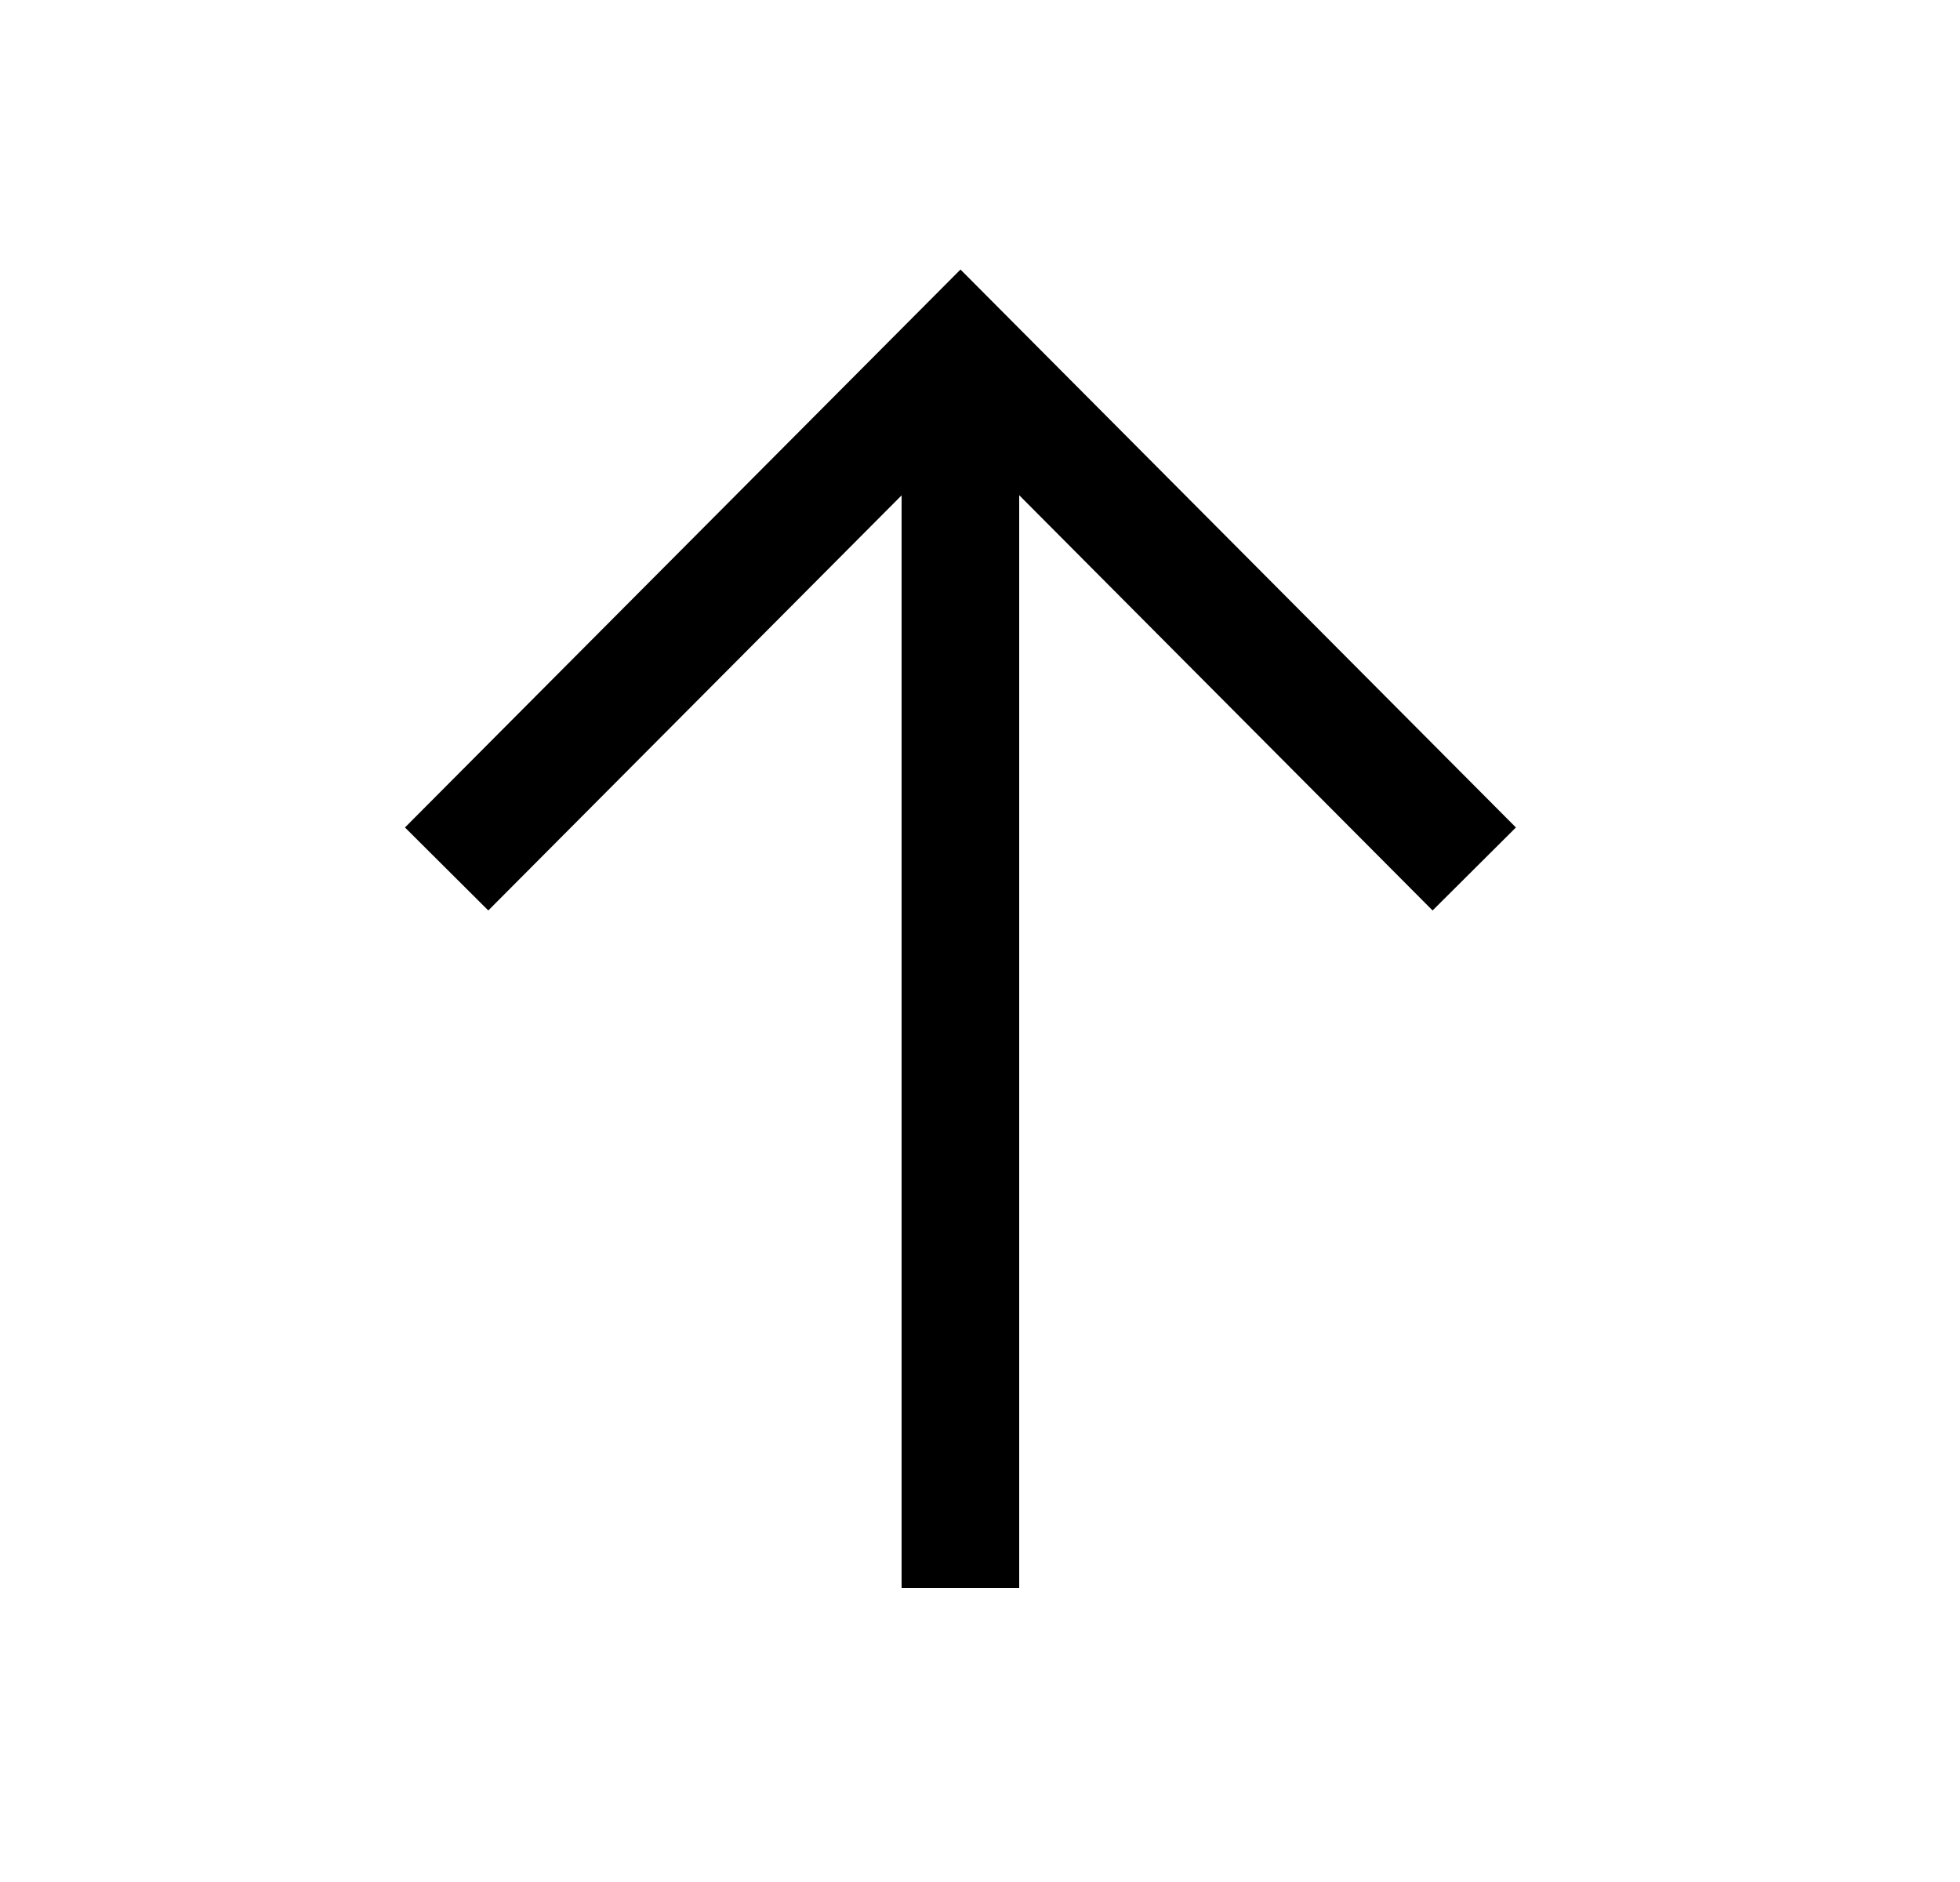
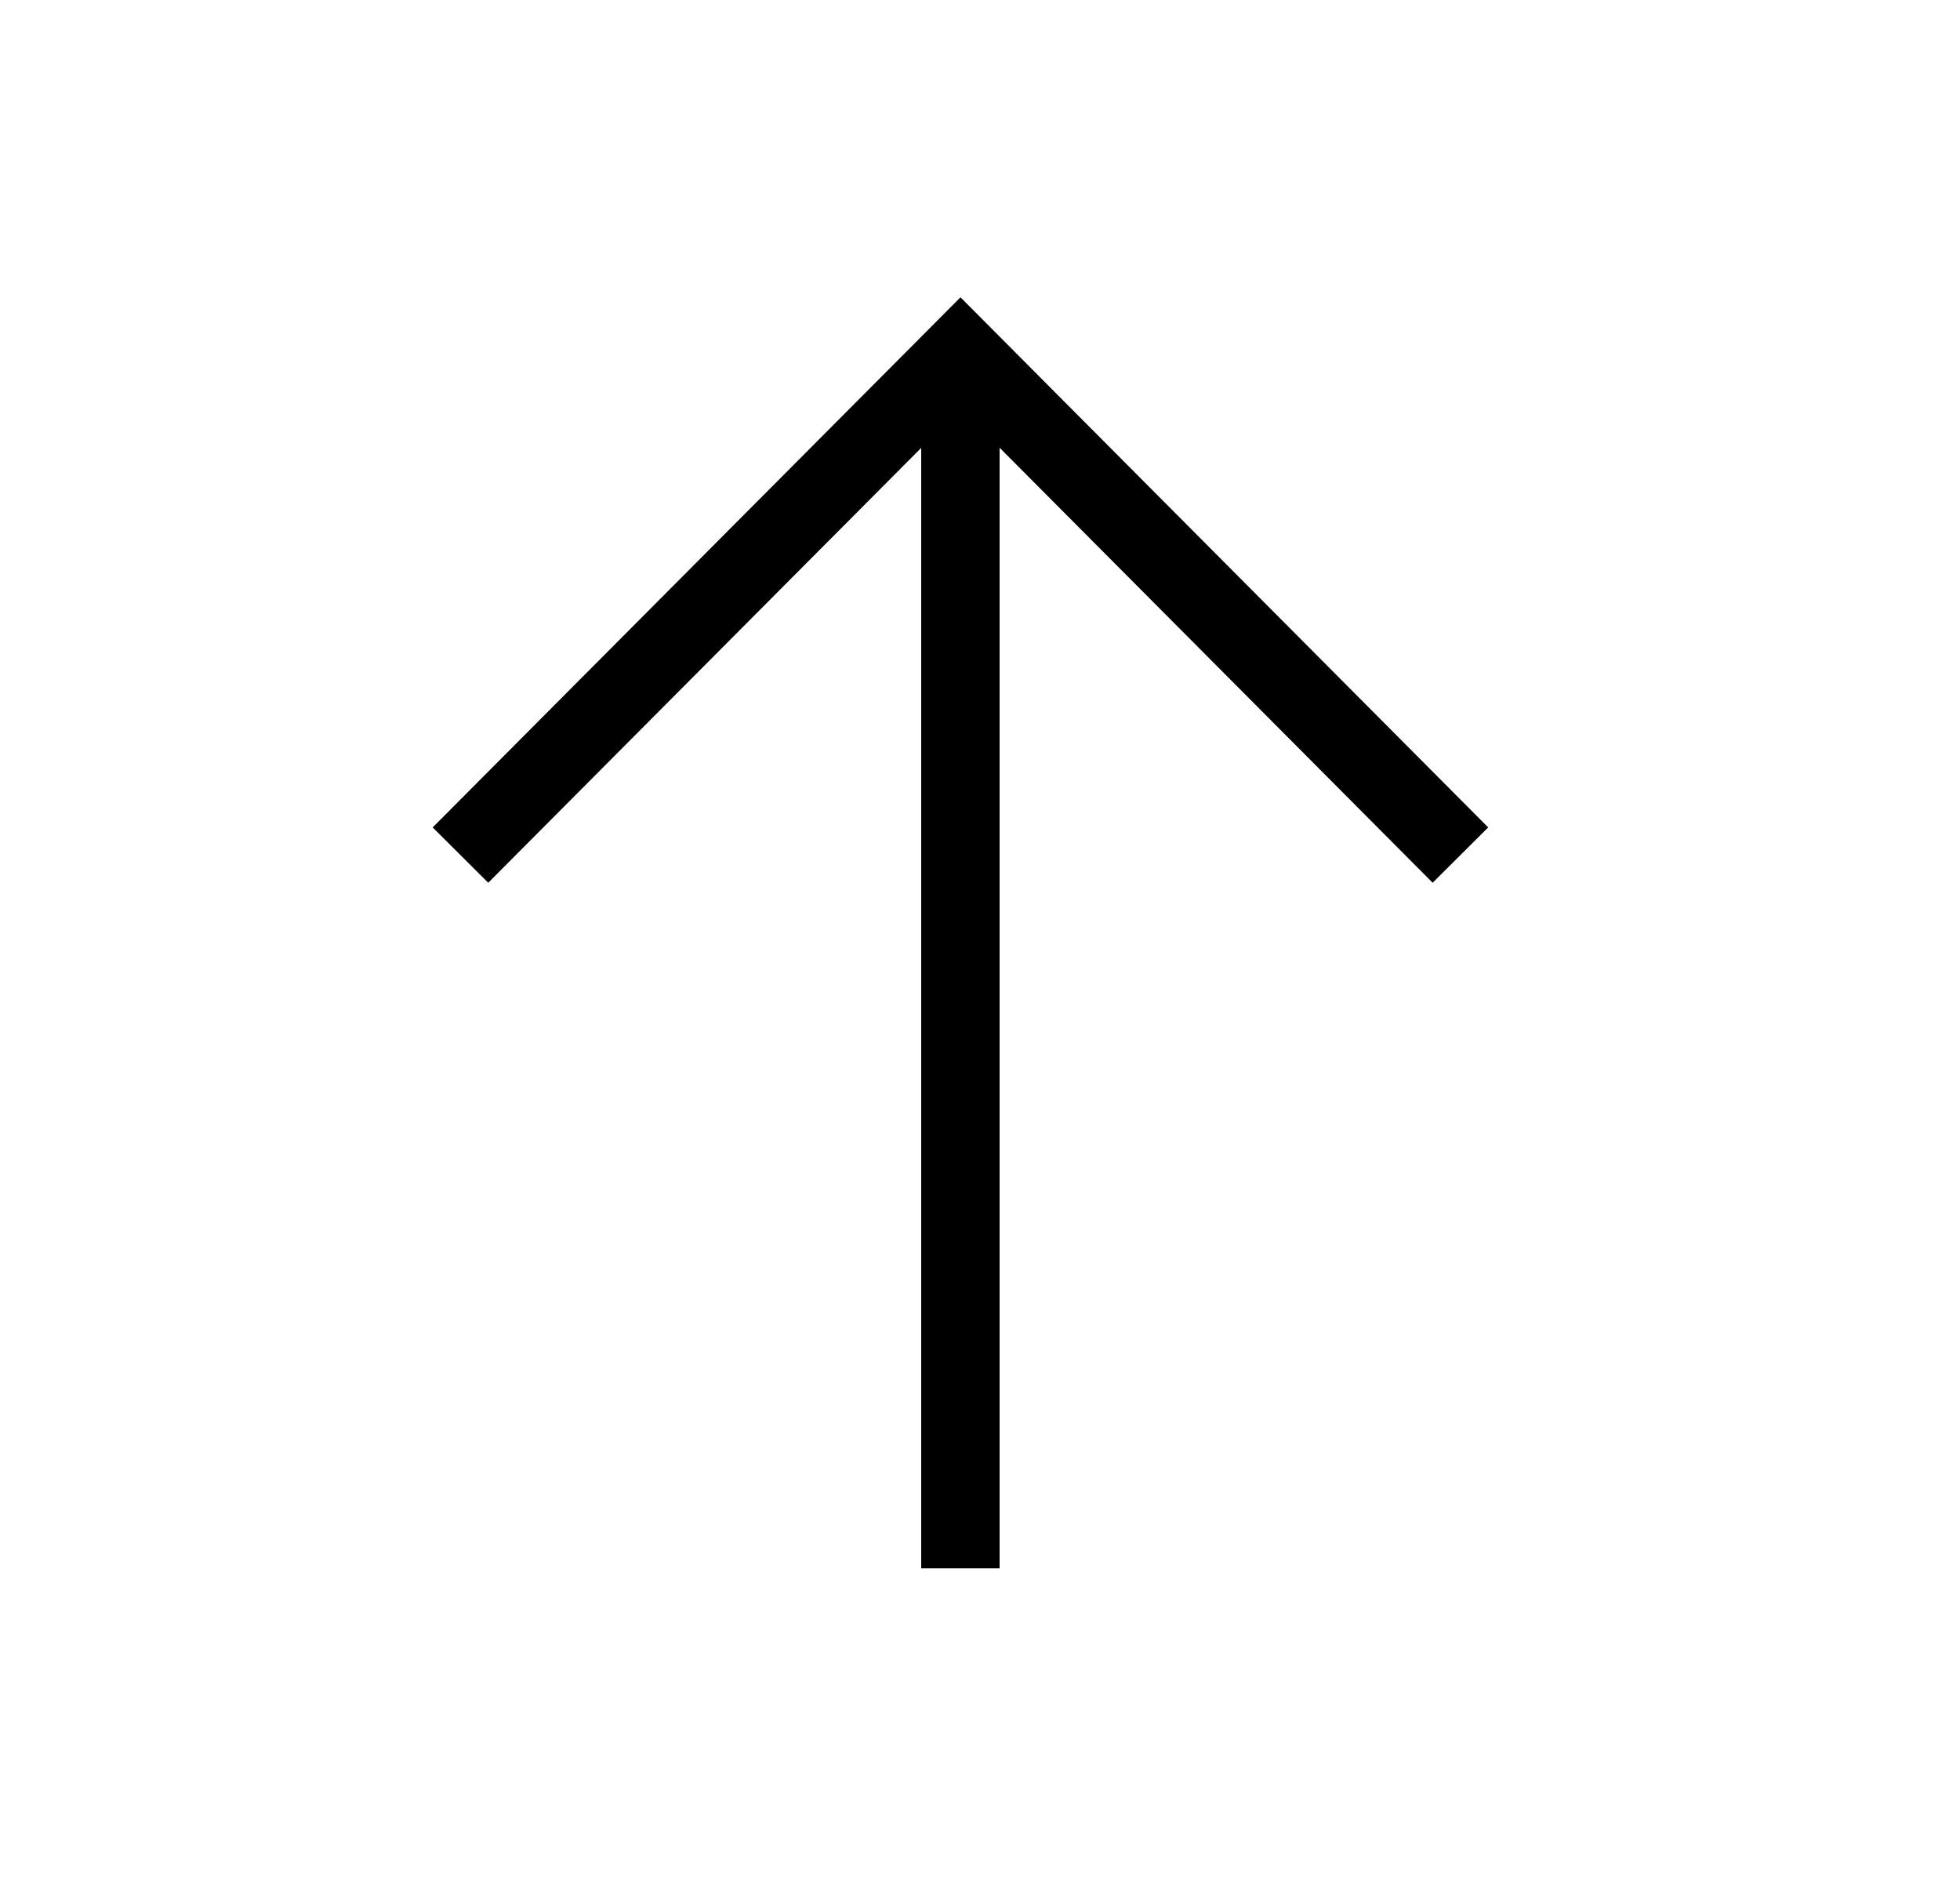
<svg xmlns="http://www.w3.org/2000/svg" width="25" height="24" viewBox="0 0 25 24" fill="none">
-   <path d="M12.25 5.1V19.5" stroke="black" stroke-width="1.5" stroke-linecap="square" />
-   <path d="M18.275 10.55L12.251 4.5L6.226 10.55" stroke="black" stroke-width="1.5" stroke-linecap="square" />
+   <path d="M12.25 5.1V19.5" stroke="black" strokeWidth="1.5" stroke-linecap="square" />
+   <path d="M18.275 10.55L12.251 4.5L6.226 10.55" stroke="black" strokeWidth="1.5" stroke-linecap="square" />
</svg>
